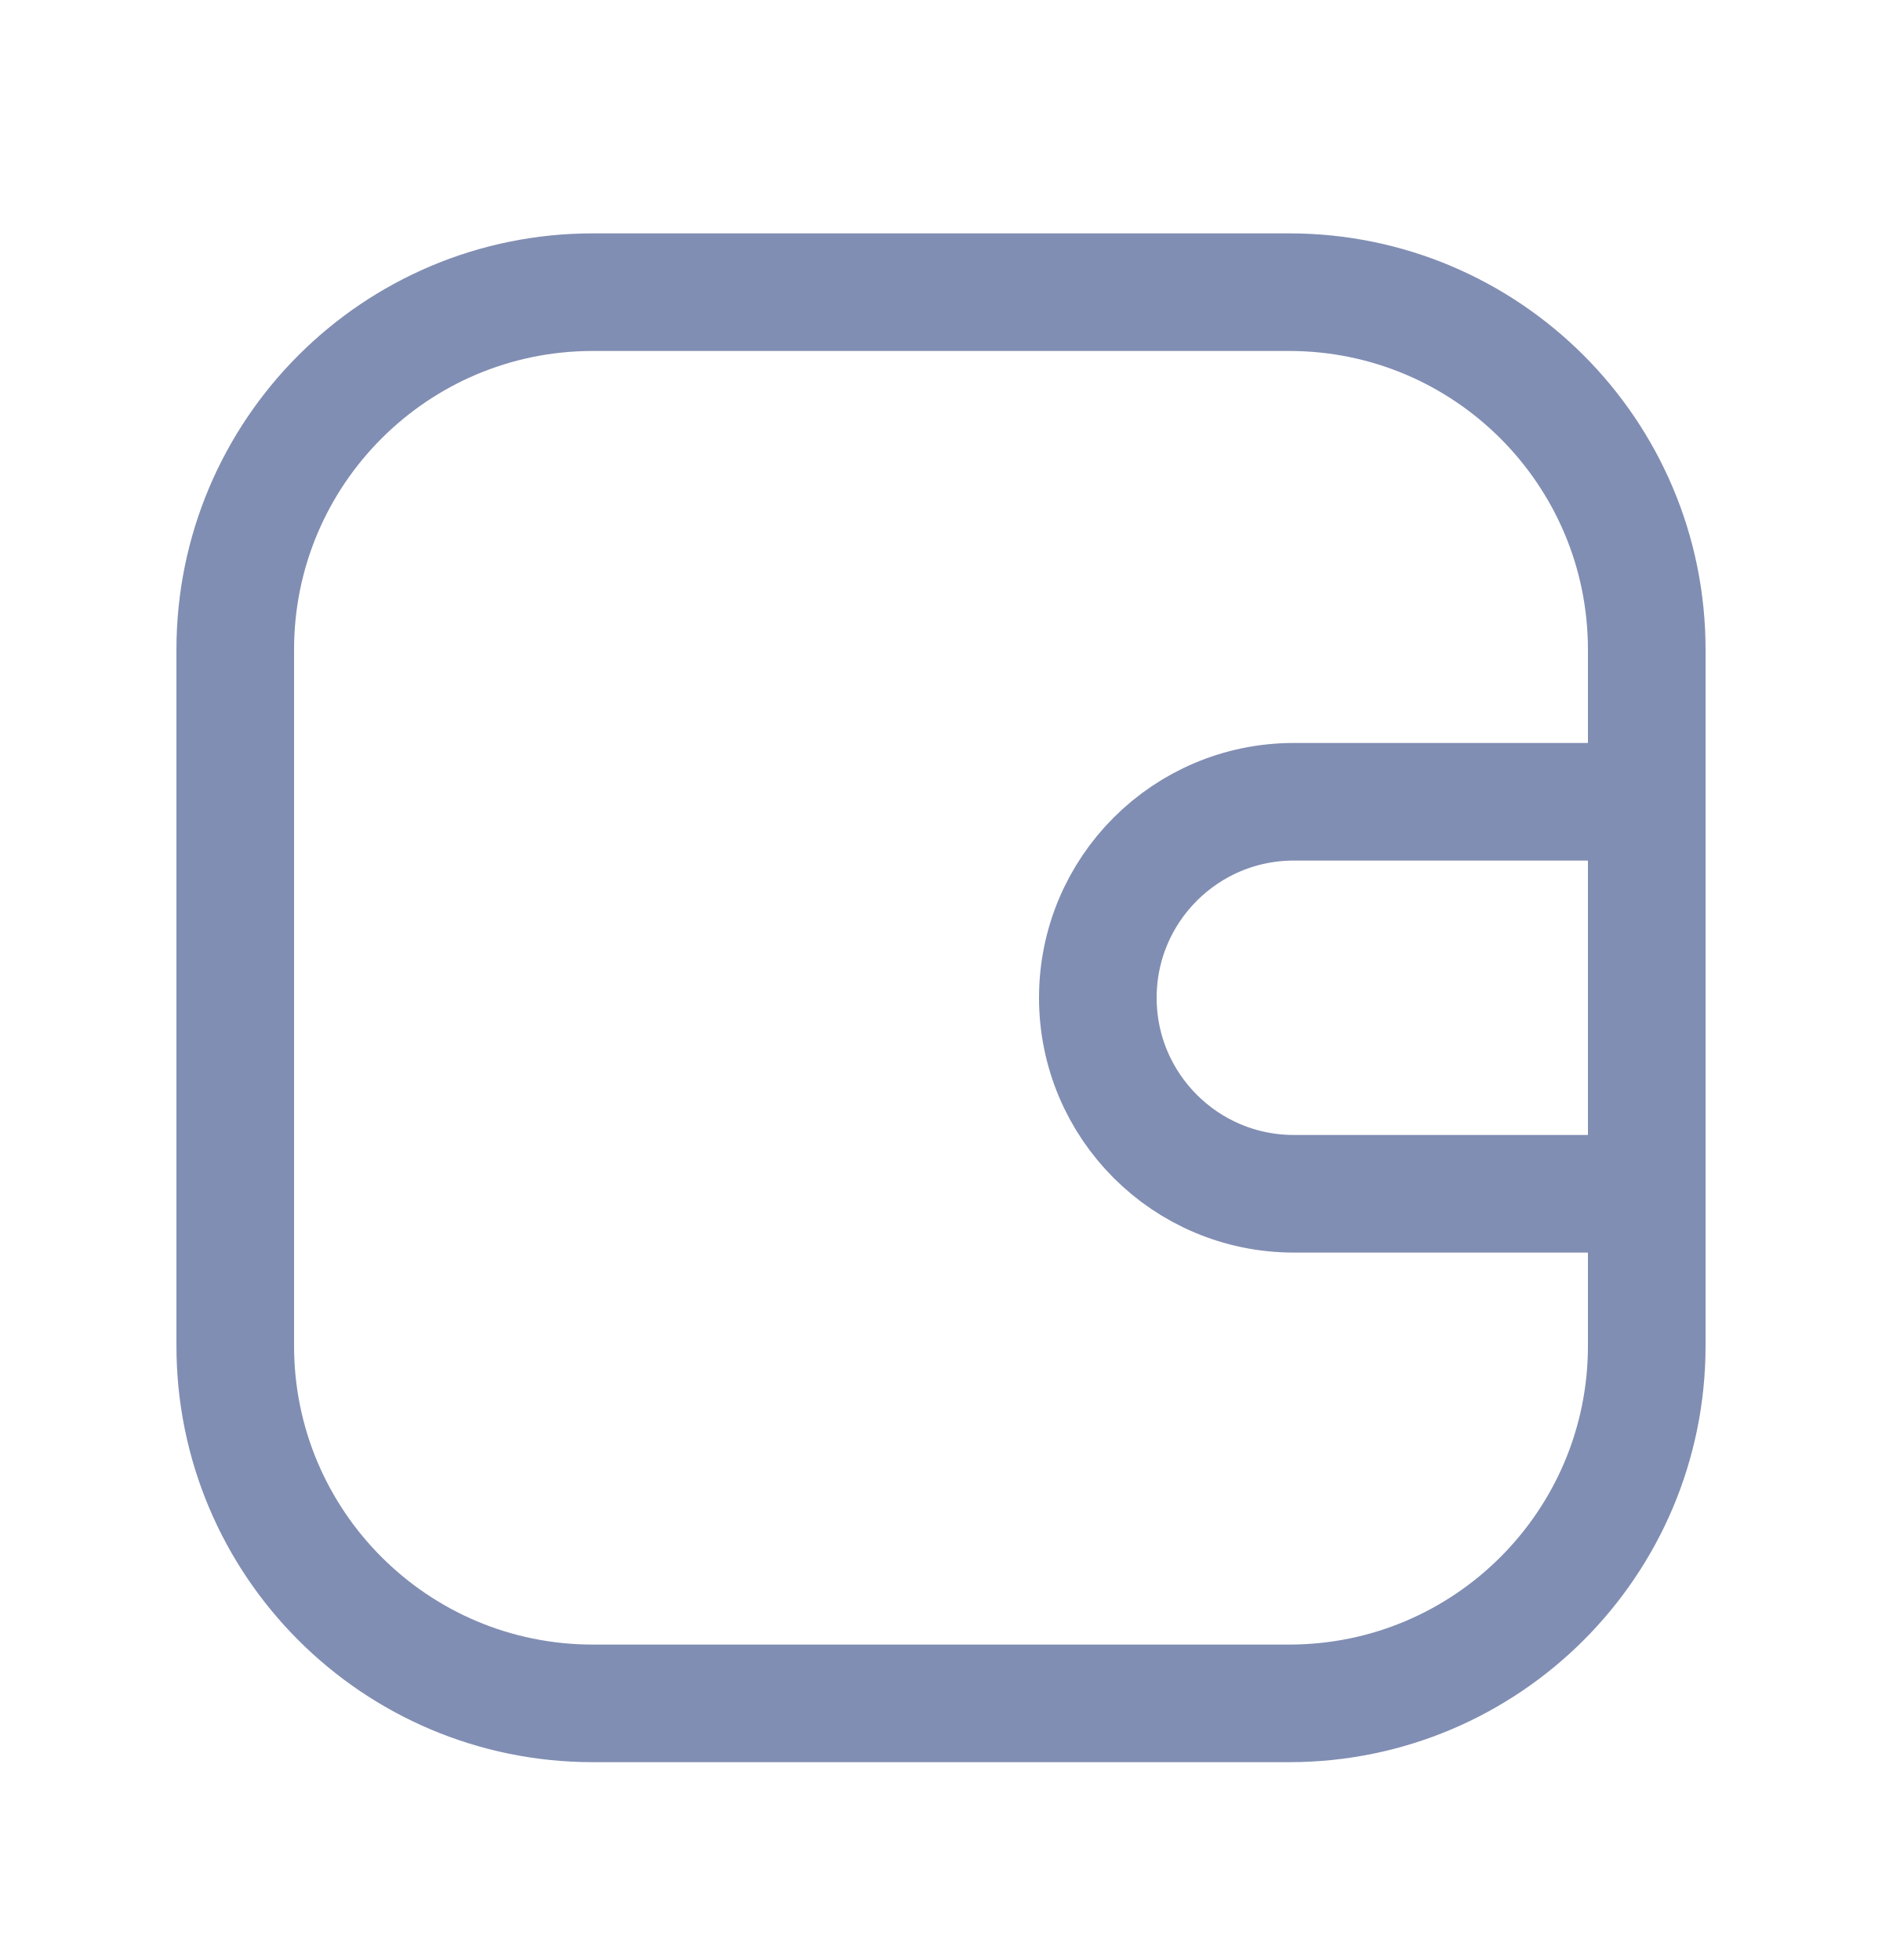
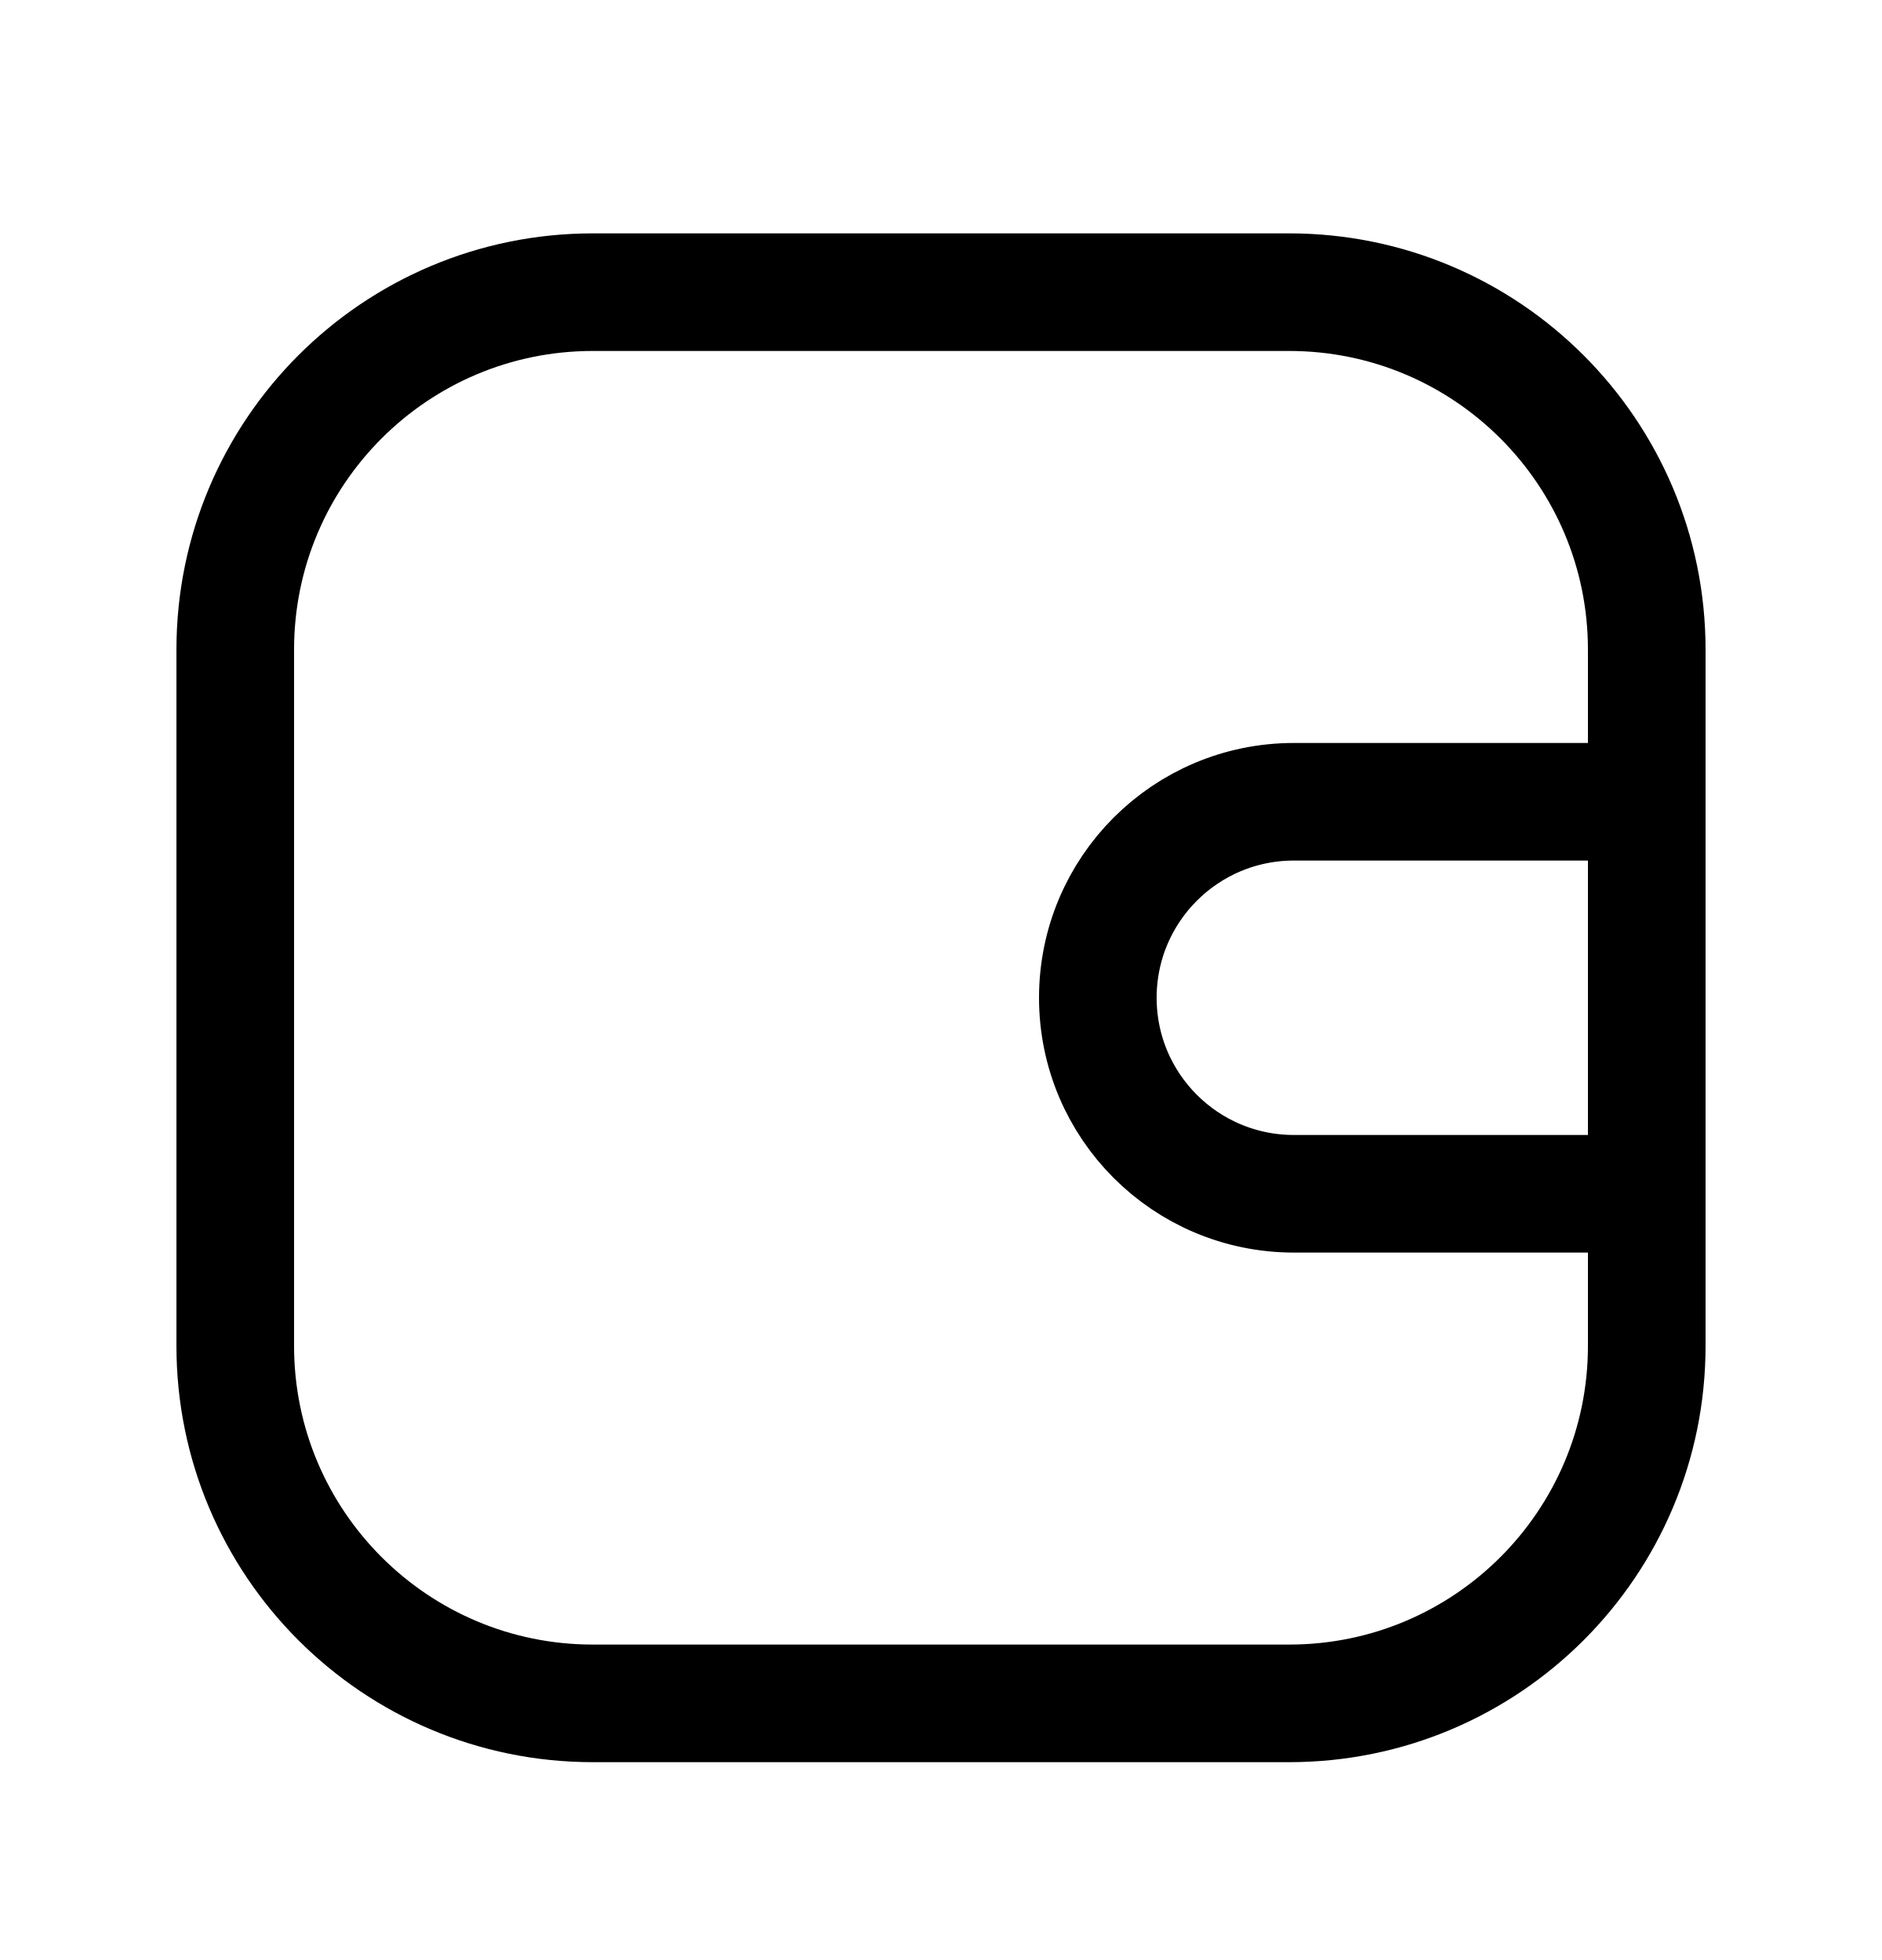
<svg xmlns="http://www.w3.org/2000/svg" width="24px" height="25px" viewBox="0 0 24 25" version="1.1">
  <g id="Page-1" stroke="none" stroke-width="1" fill="none" fill-rule="evenodd" stroke-linecap="round" stroke-linejoin="round">
-     <g id="Icons/3" transform="translate(-253, -537)" stroke="#818EB3" stroke-width="1.5">
+     <g id="Icons/3" transform="translate(-253, -537)" stroke="#000" stroke-width="1.5">
      <g id="Row" transform="translate(0, 527.7266)">
        <g id="Icons/24/wallet/new" transform="translate(253, 10)">
          <rect id="Rectangle" x="3" y="3" width="18" height="18" rx="4.56" />
          <path d="M16.5,9.5 L21,9.5 L21,9.5 L21,14.5 L16.5,14.5 C15.119,14.5 14,13.381 14,12 C14,10.619 15.119,9.5 16.5,9.5 Z" id="Rectangle" />
        </g>
      </g>
    </g>
  </g>
</svg>
